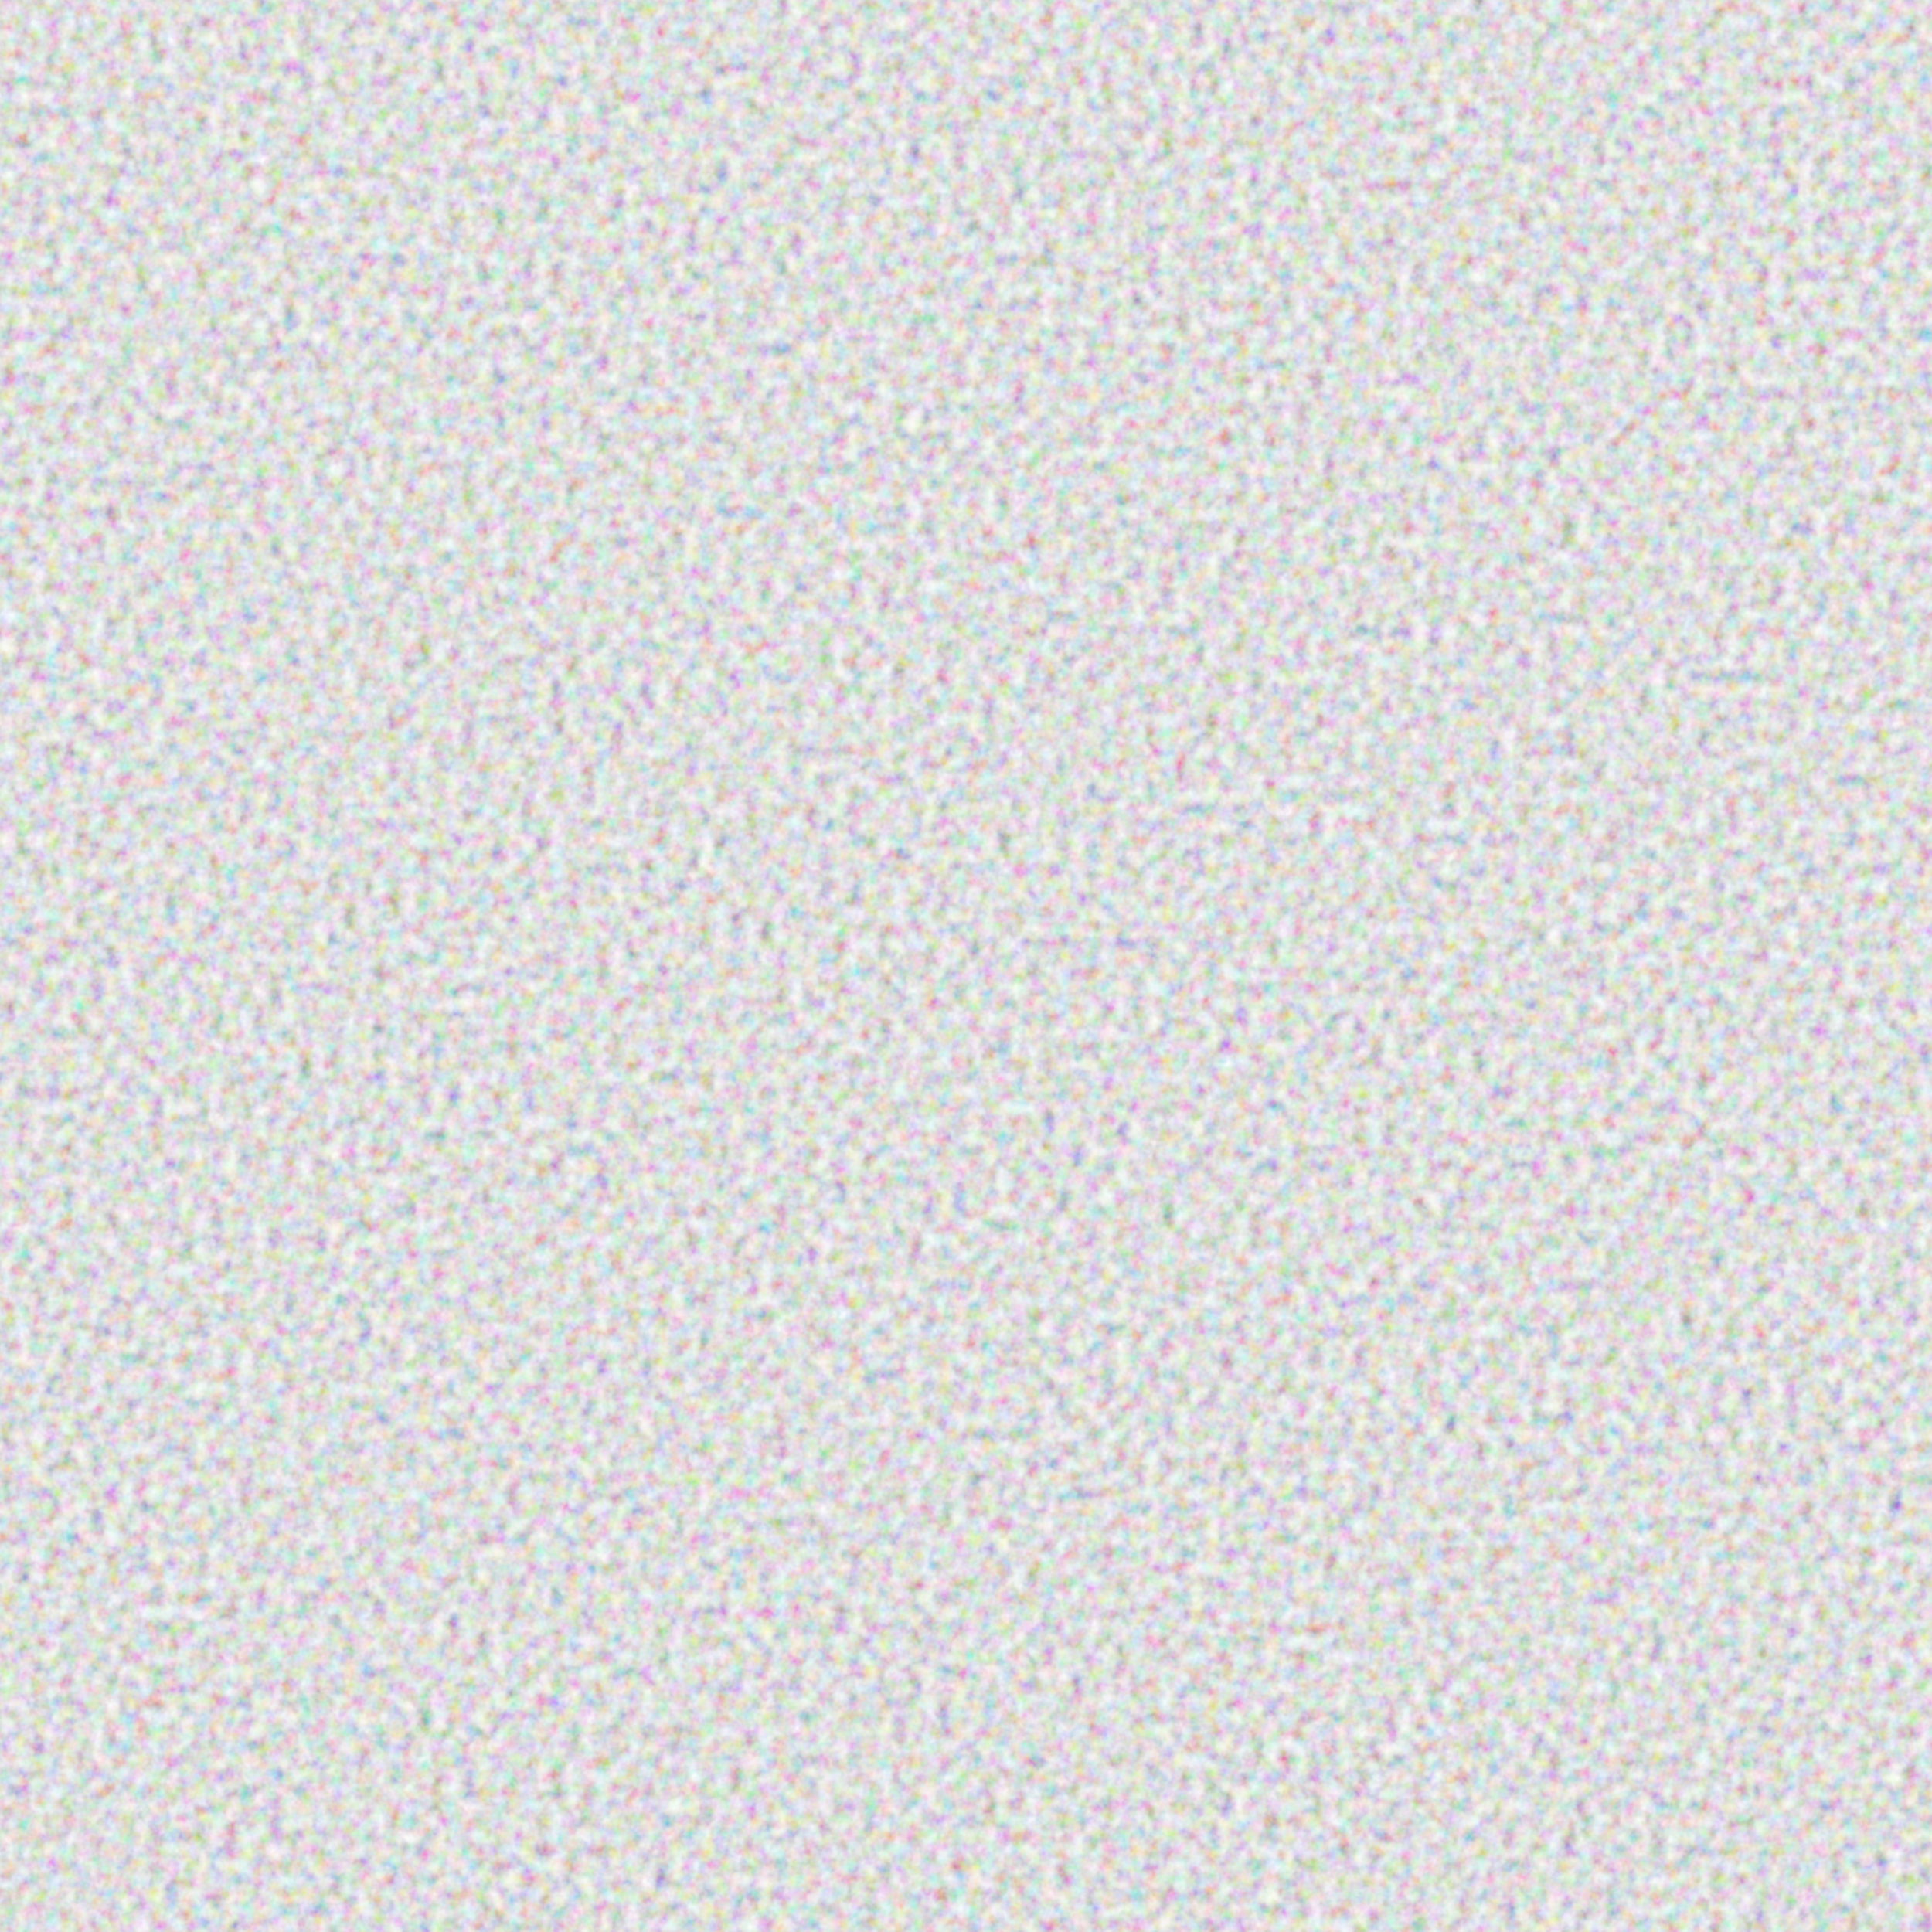
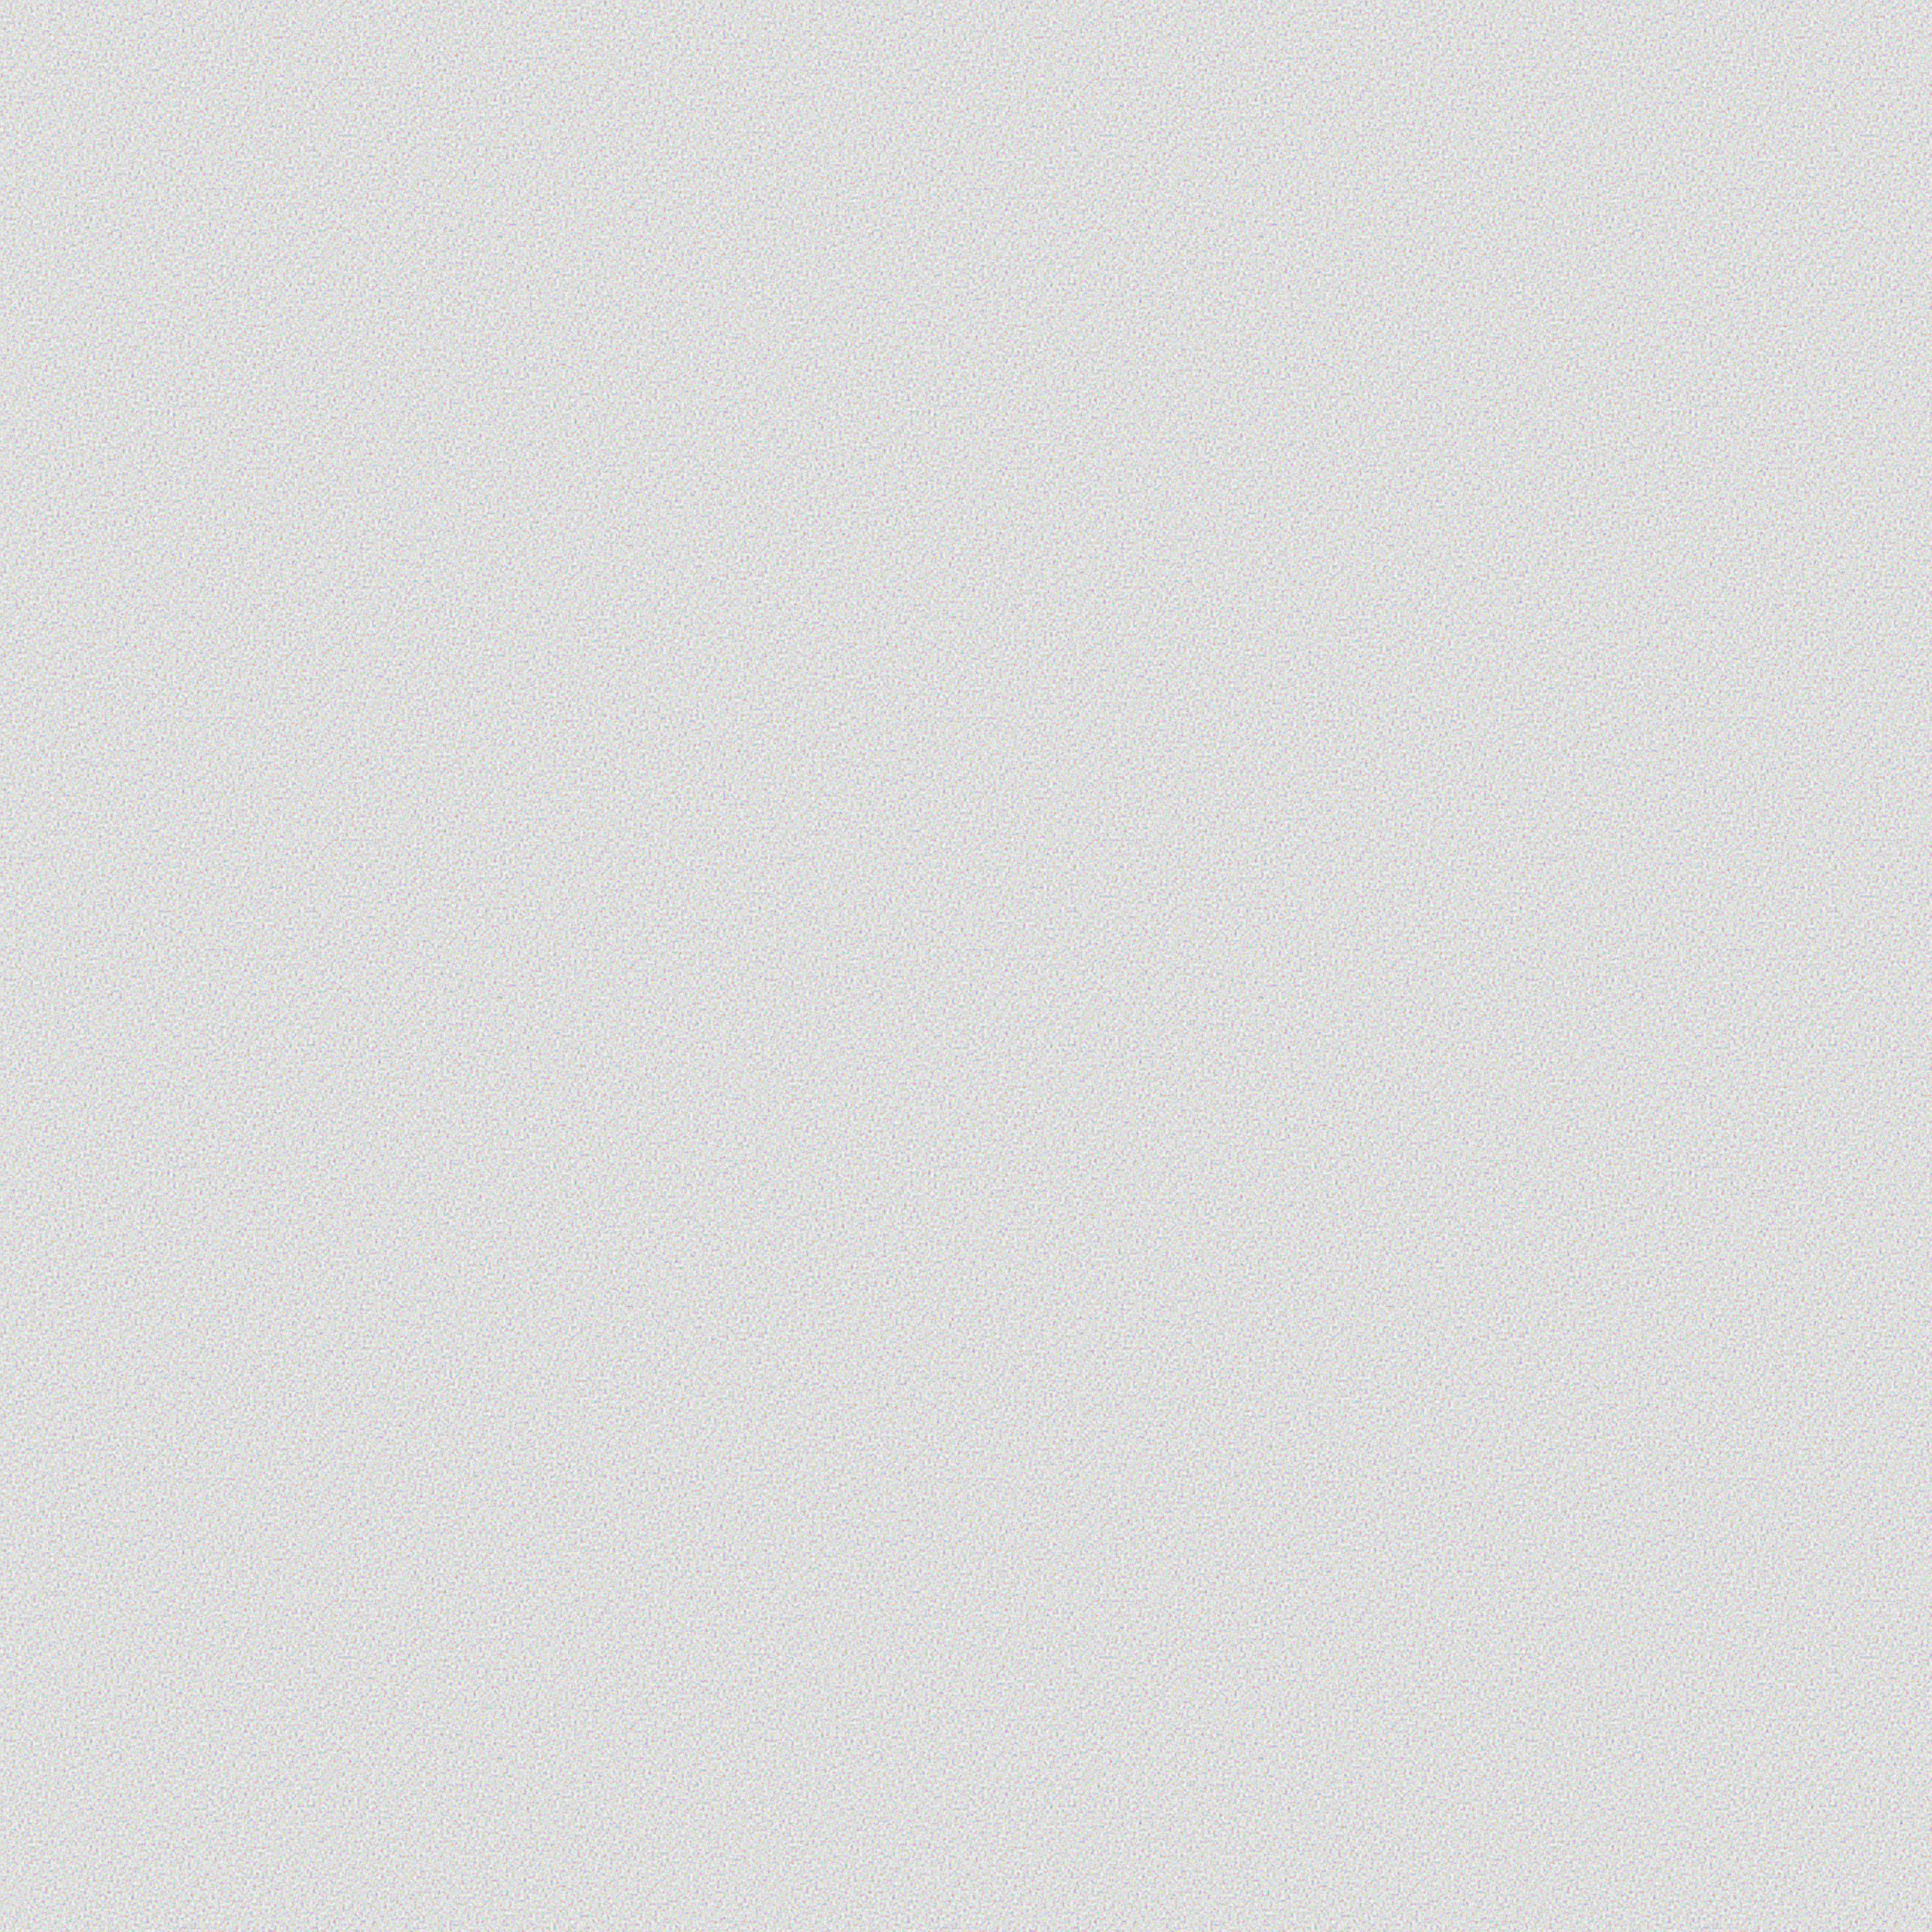
- <svg xmlns="http://www.w3.org/2000/svg" viewBox="0 0 200 200">
+ <svg xmlns="http://www.w3.org/2000/svg" viewBox="0 0 1000 1000">
  <filter id="noiseFilter">
    <feTurbulence type="fractalNoise" baseFrequency="0.65" numOctaves="3" stitchTiles="stitch" />
  </filter>
-   <rect width="200px" height="200px" filter="url(#noiseFilter)" />
+   <rect width="1000px" height="1000px" filter="url(#noiseFilter)" />
</svg>
